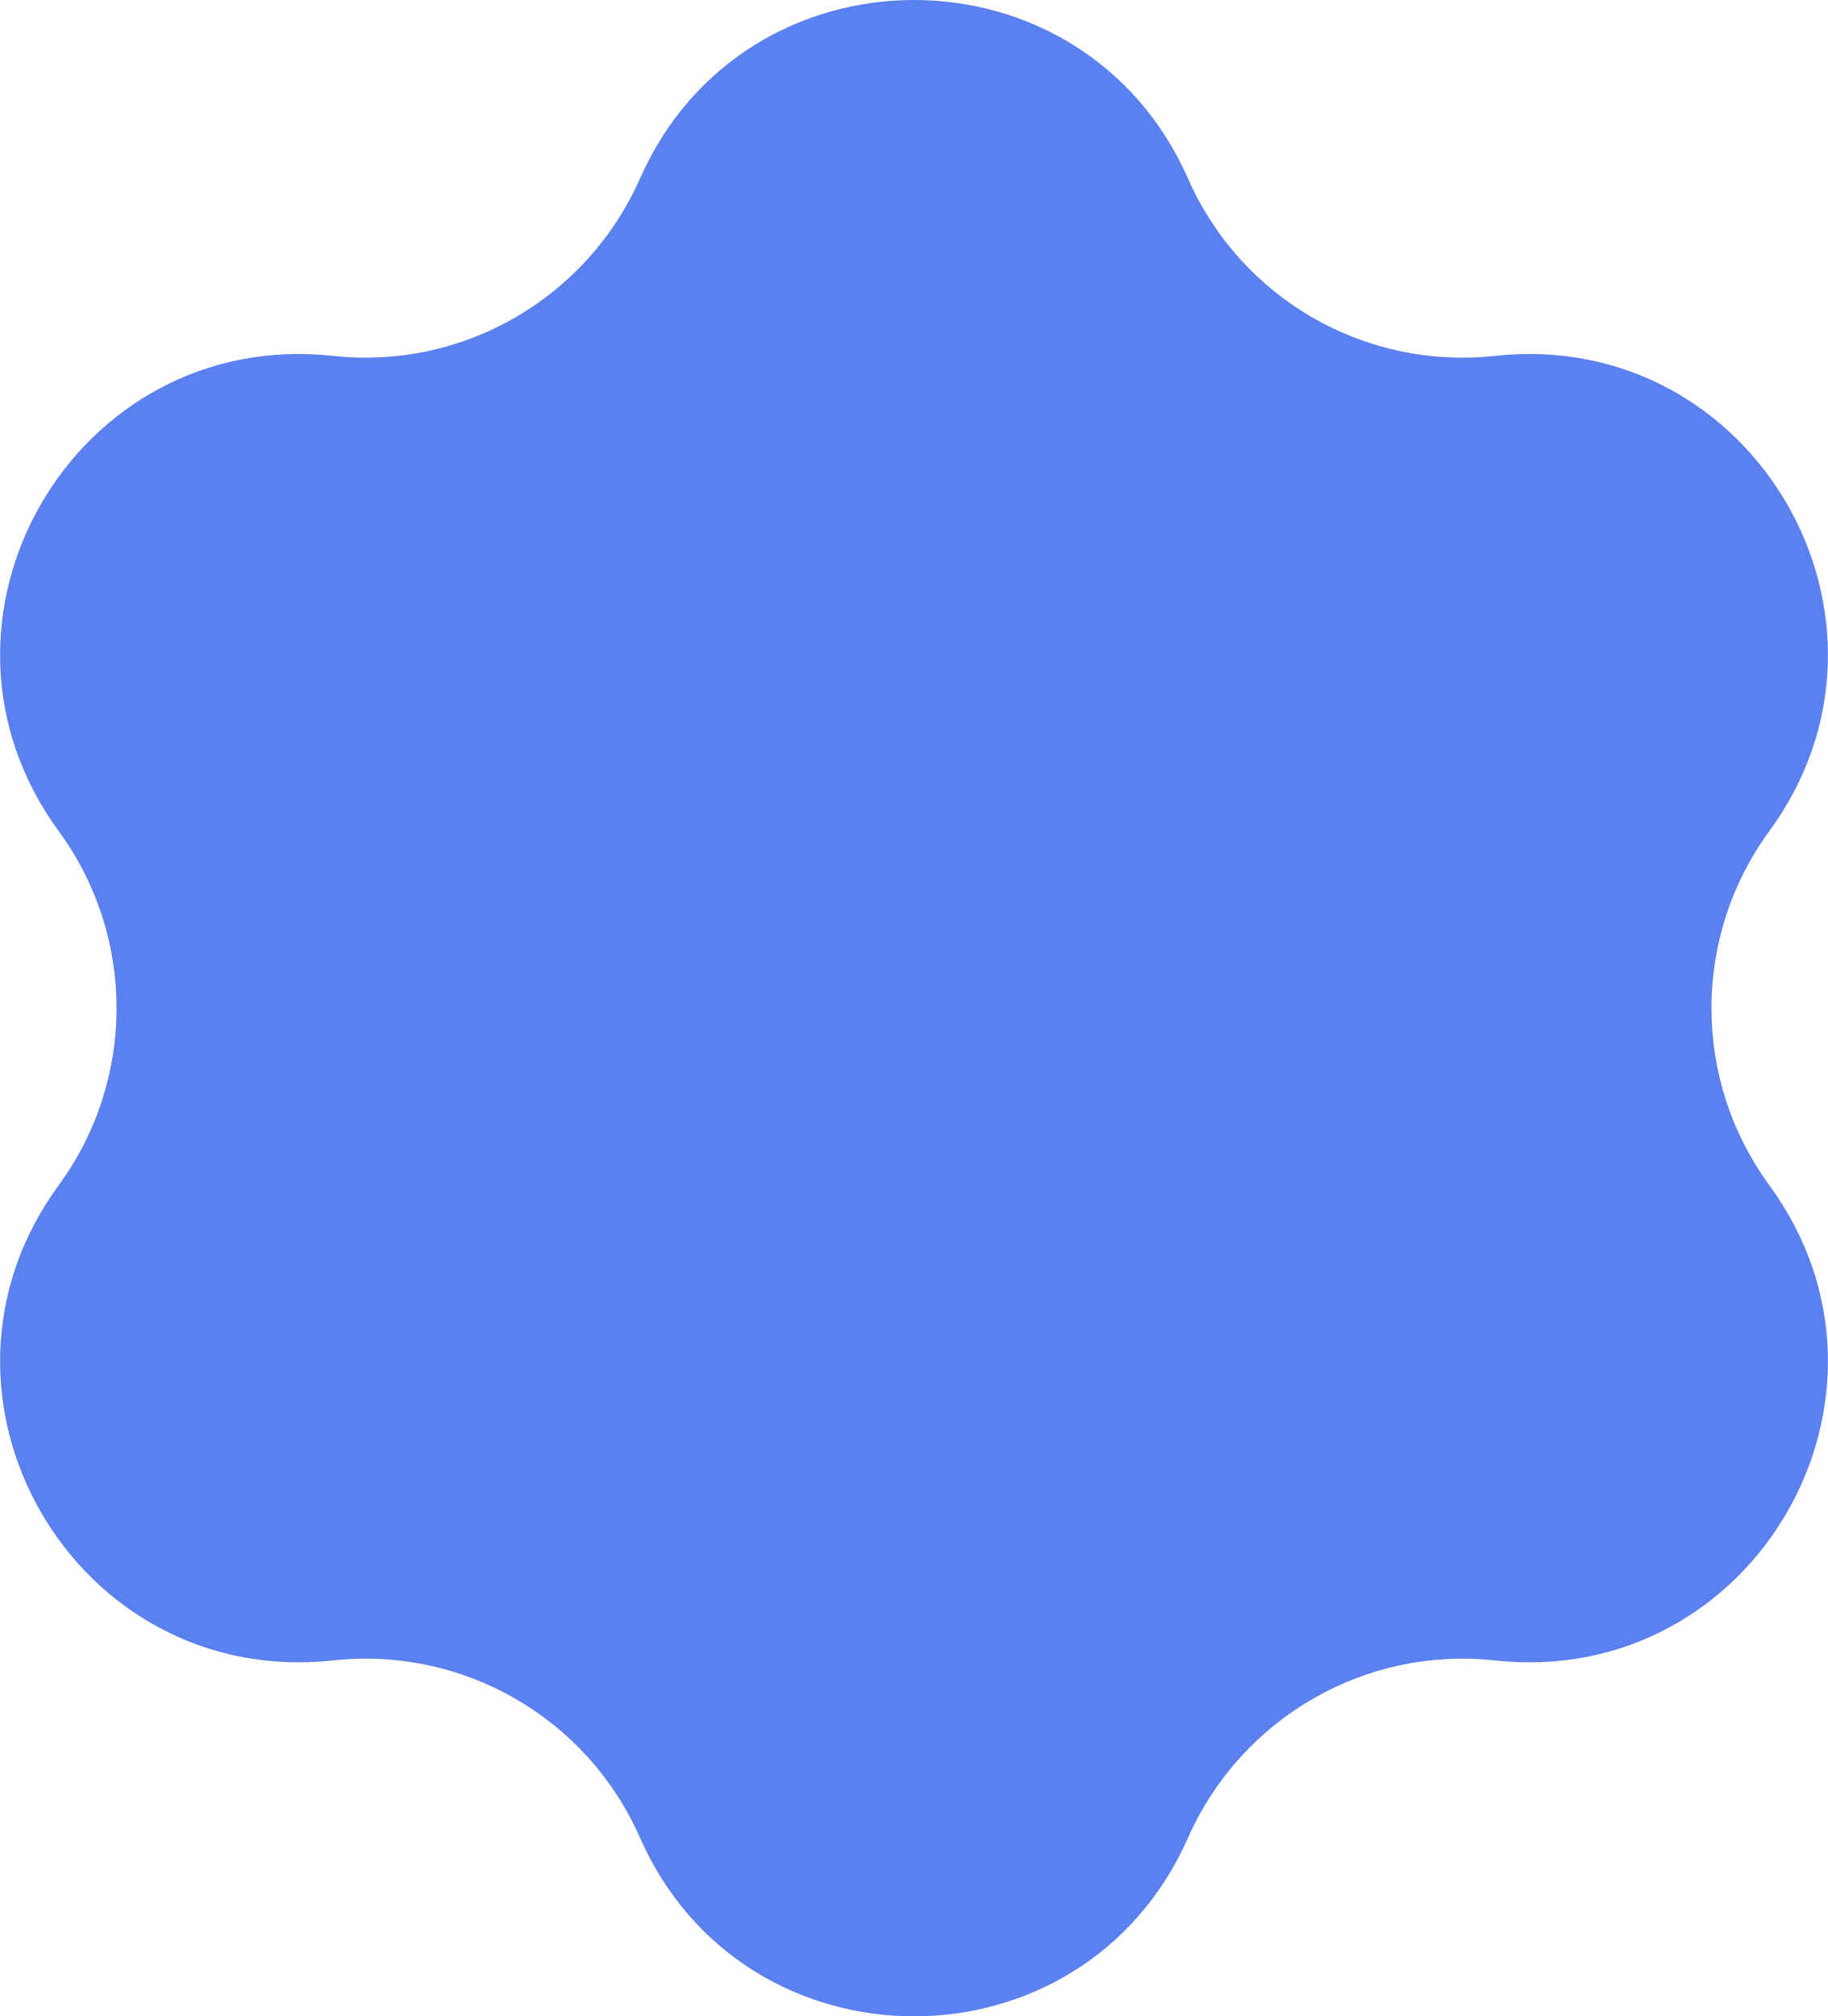
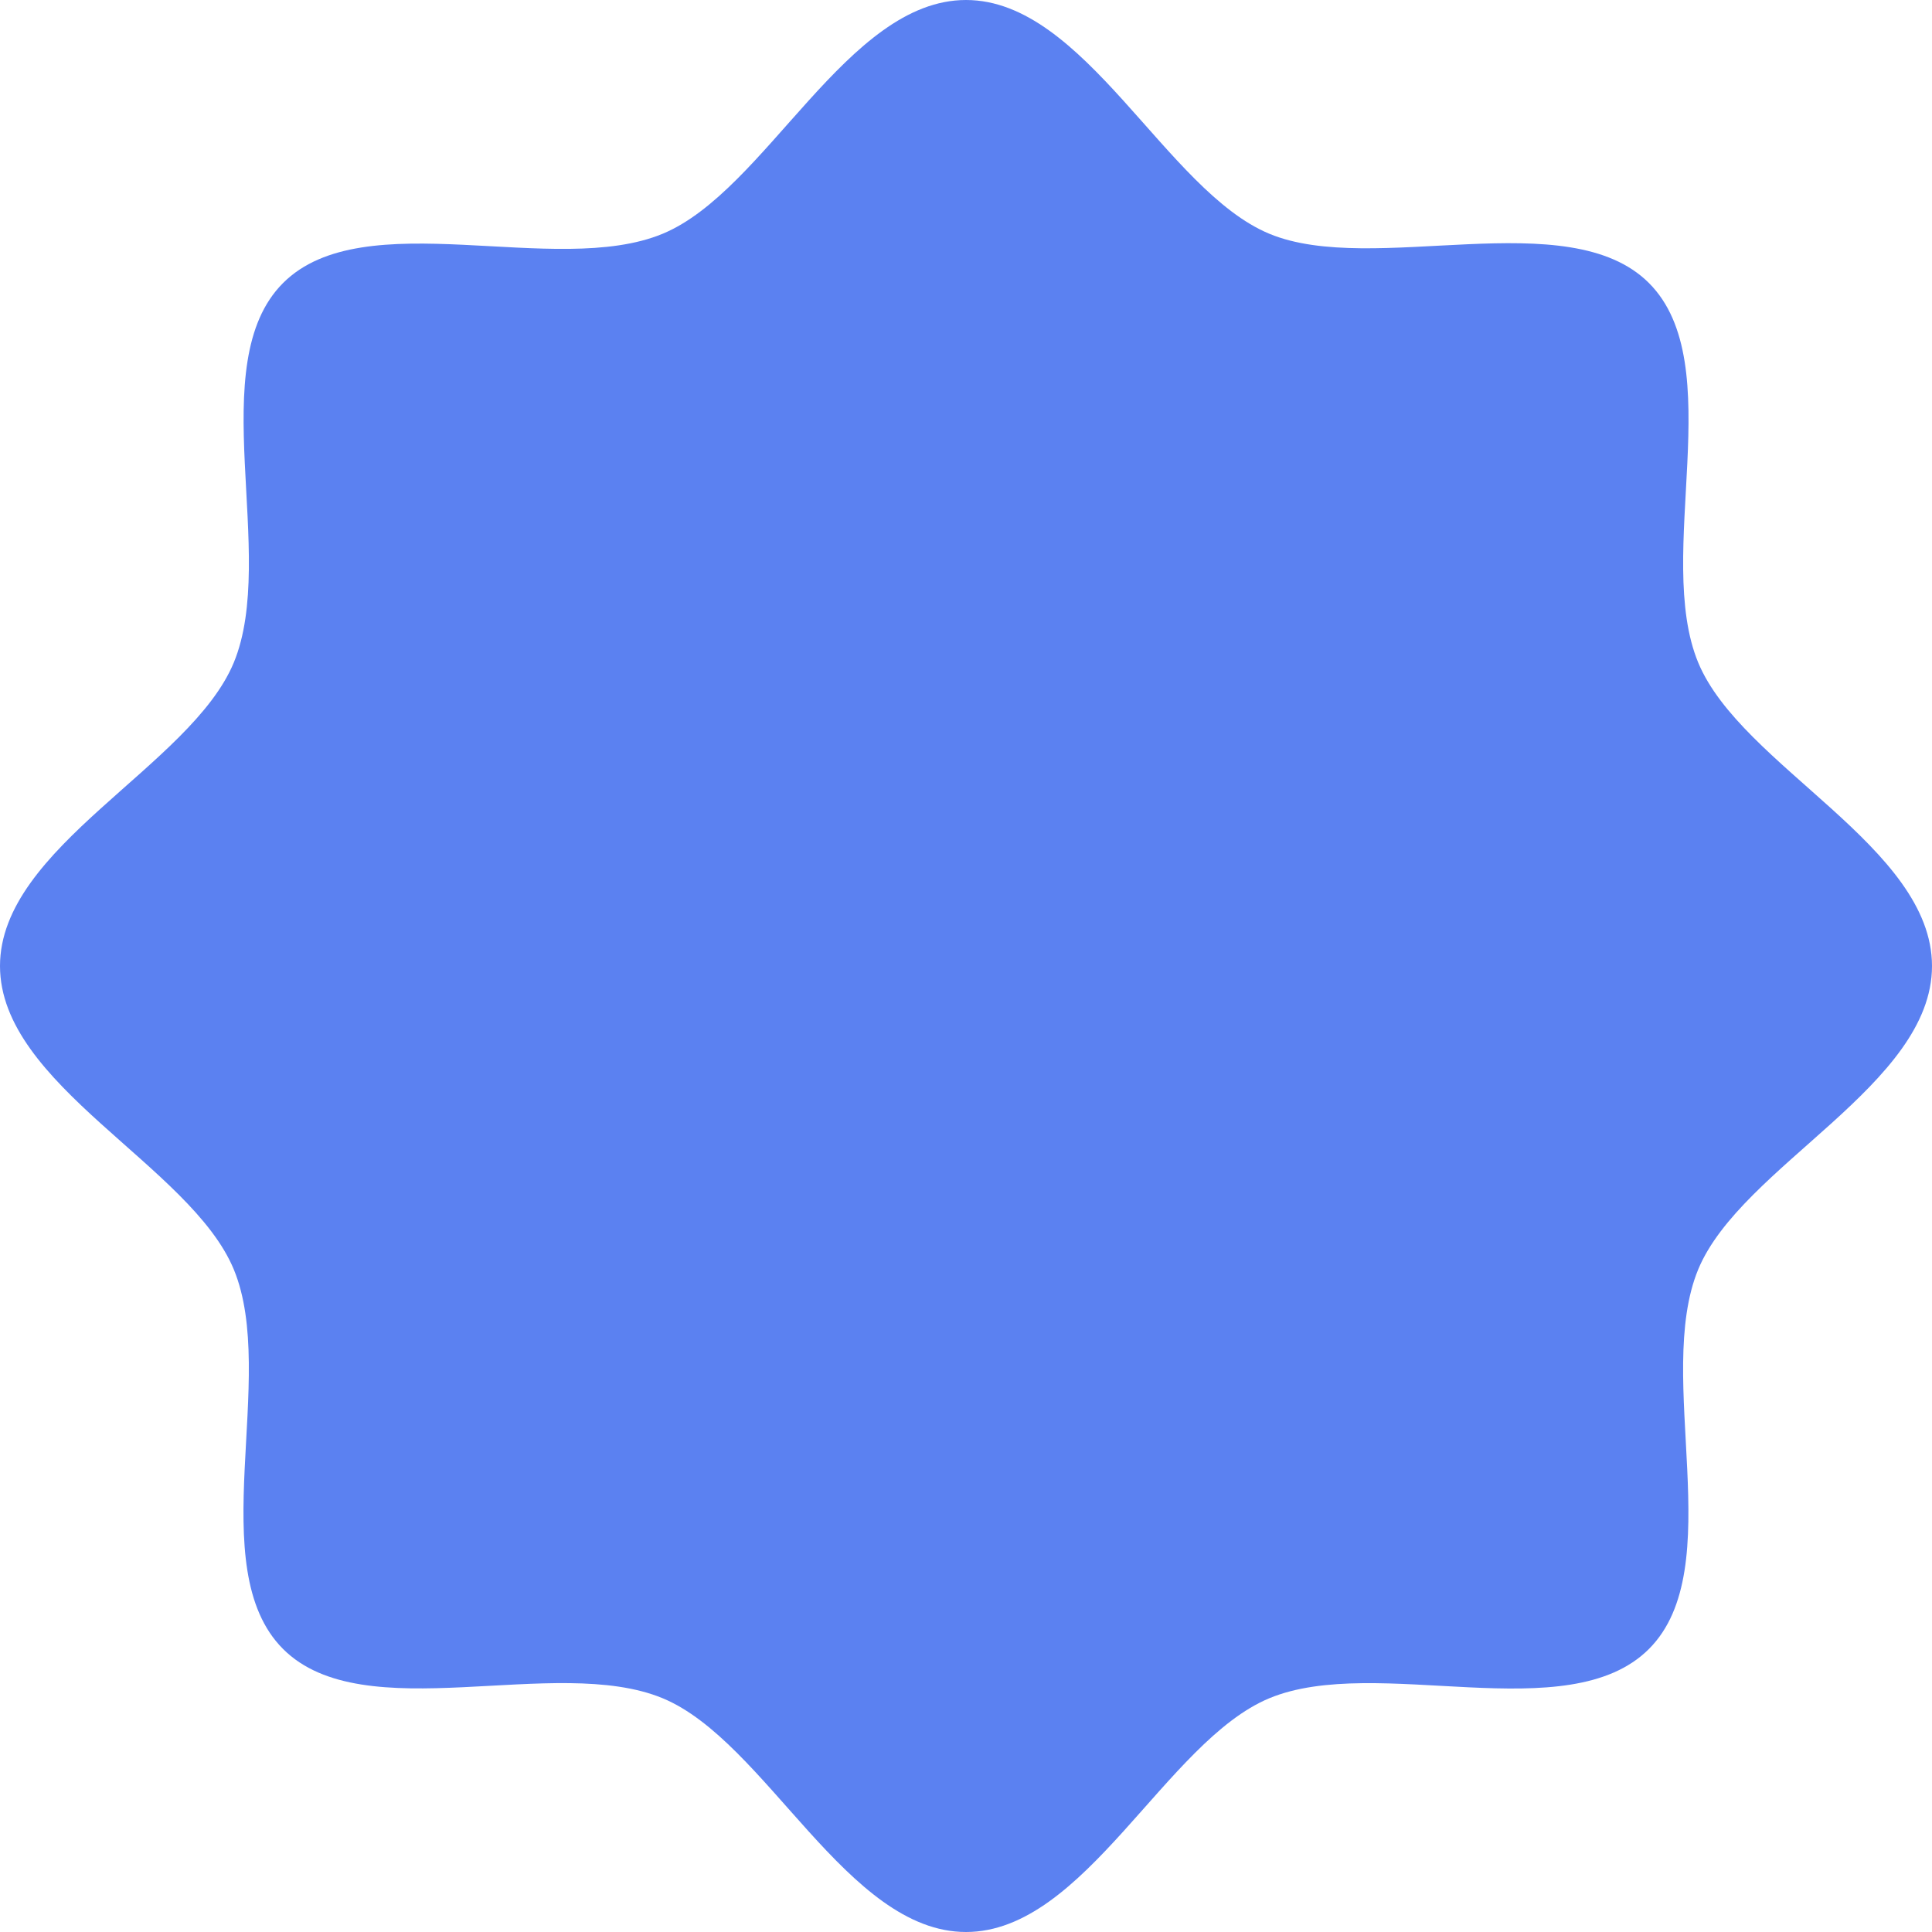
- <svg xmlns="http://www.w3.org/2000/svg" id="Layer_2" data-name="Layer 2" viewBox="0 0 55.16 60.84">
+ <svg xmlns="http://www.w3.org/2000/svg" id="Layer_2" data-name="Layer 2" viewBox="0 0 68.6 68.6">
  <defs>
    <style>
      .cls-1 {
        fill: #5b81f1;
      }
    </style>
  </defs>
  <g id="liquid">
-     <path class="cls-1" d="m35.86,5.4h0c1.59,3.61,5.34,5.77,9.26,5.34h0c7.82-.85,12.92,7.99,8.28,14.34h0c-2.33,3.18-2.33,7.51,0,10.69h0c4.64,6.35-.46,15.19-8.28,14.34h0c-3.92-.43-7.66,1.74-9.26,5.34h0c-3.17,7.2-13.38,7.2-16.55,0h0c-1.59-3.61-5.34-5.77-9.26-5.34h0c-7.82.85-12.92-7.99-8.28-14.34h0c2.33-3.18,2.33-7.51,0-10.69h0c-4.64-6.35.46-15.19,8.28-14.34h0c3.92.43,7.66-1.74,9.26-5.34h0c3.17-7.2,13.38-7.2,16.55,0Z" />
+     <path class="cls-1" d="m68.6,34.3c0,4.23-6.77,7.09-8.3,10.77-1.58,3.82,1.12,10.61-1.75,13.48-2.88,2.88-9.67.17-13.48,1.75-3.68,1.53-6.54,8.3-10.77,8.3s-7.09-6.77-10.77-8.3c-3.82-1.58-10.61,1.12-13.48-1.75-2.88-2.88-.17-9.67-1.75-13.48-1.53-3.68-8.3-6.54-8.3-10.77s6.77-7.09,8.3-10.77c1.58-3.82-1.12-10.61,1.75-13.48s9.67-.17,13.48-1.75c3.68-1.53,6.54-8.3,10.77-8.3s7.09,6.77,10.77,8.3,10.61-1.12,13.48,1.75c2.88,2.88.17,9.67,1.75,13.48,1.53,3.68,8.3,6.54,8.3,10.77Z" />
  </g>
</svg>
